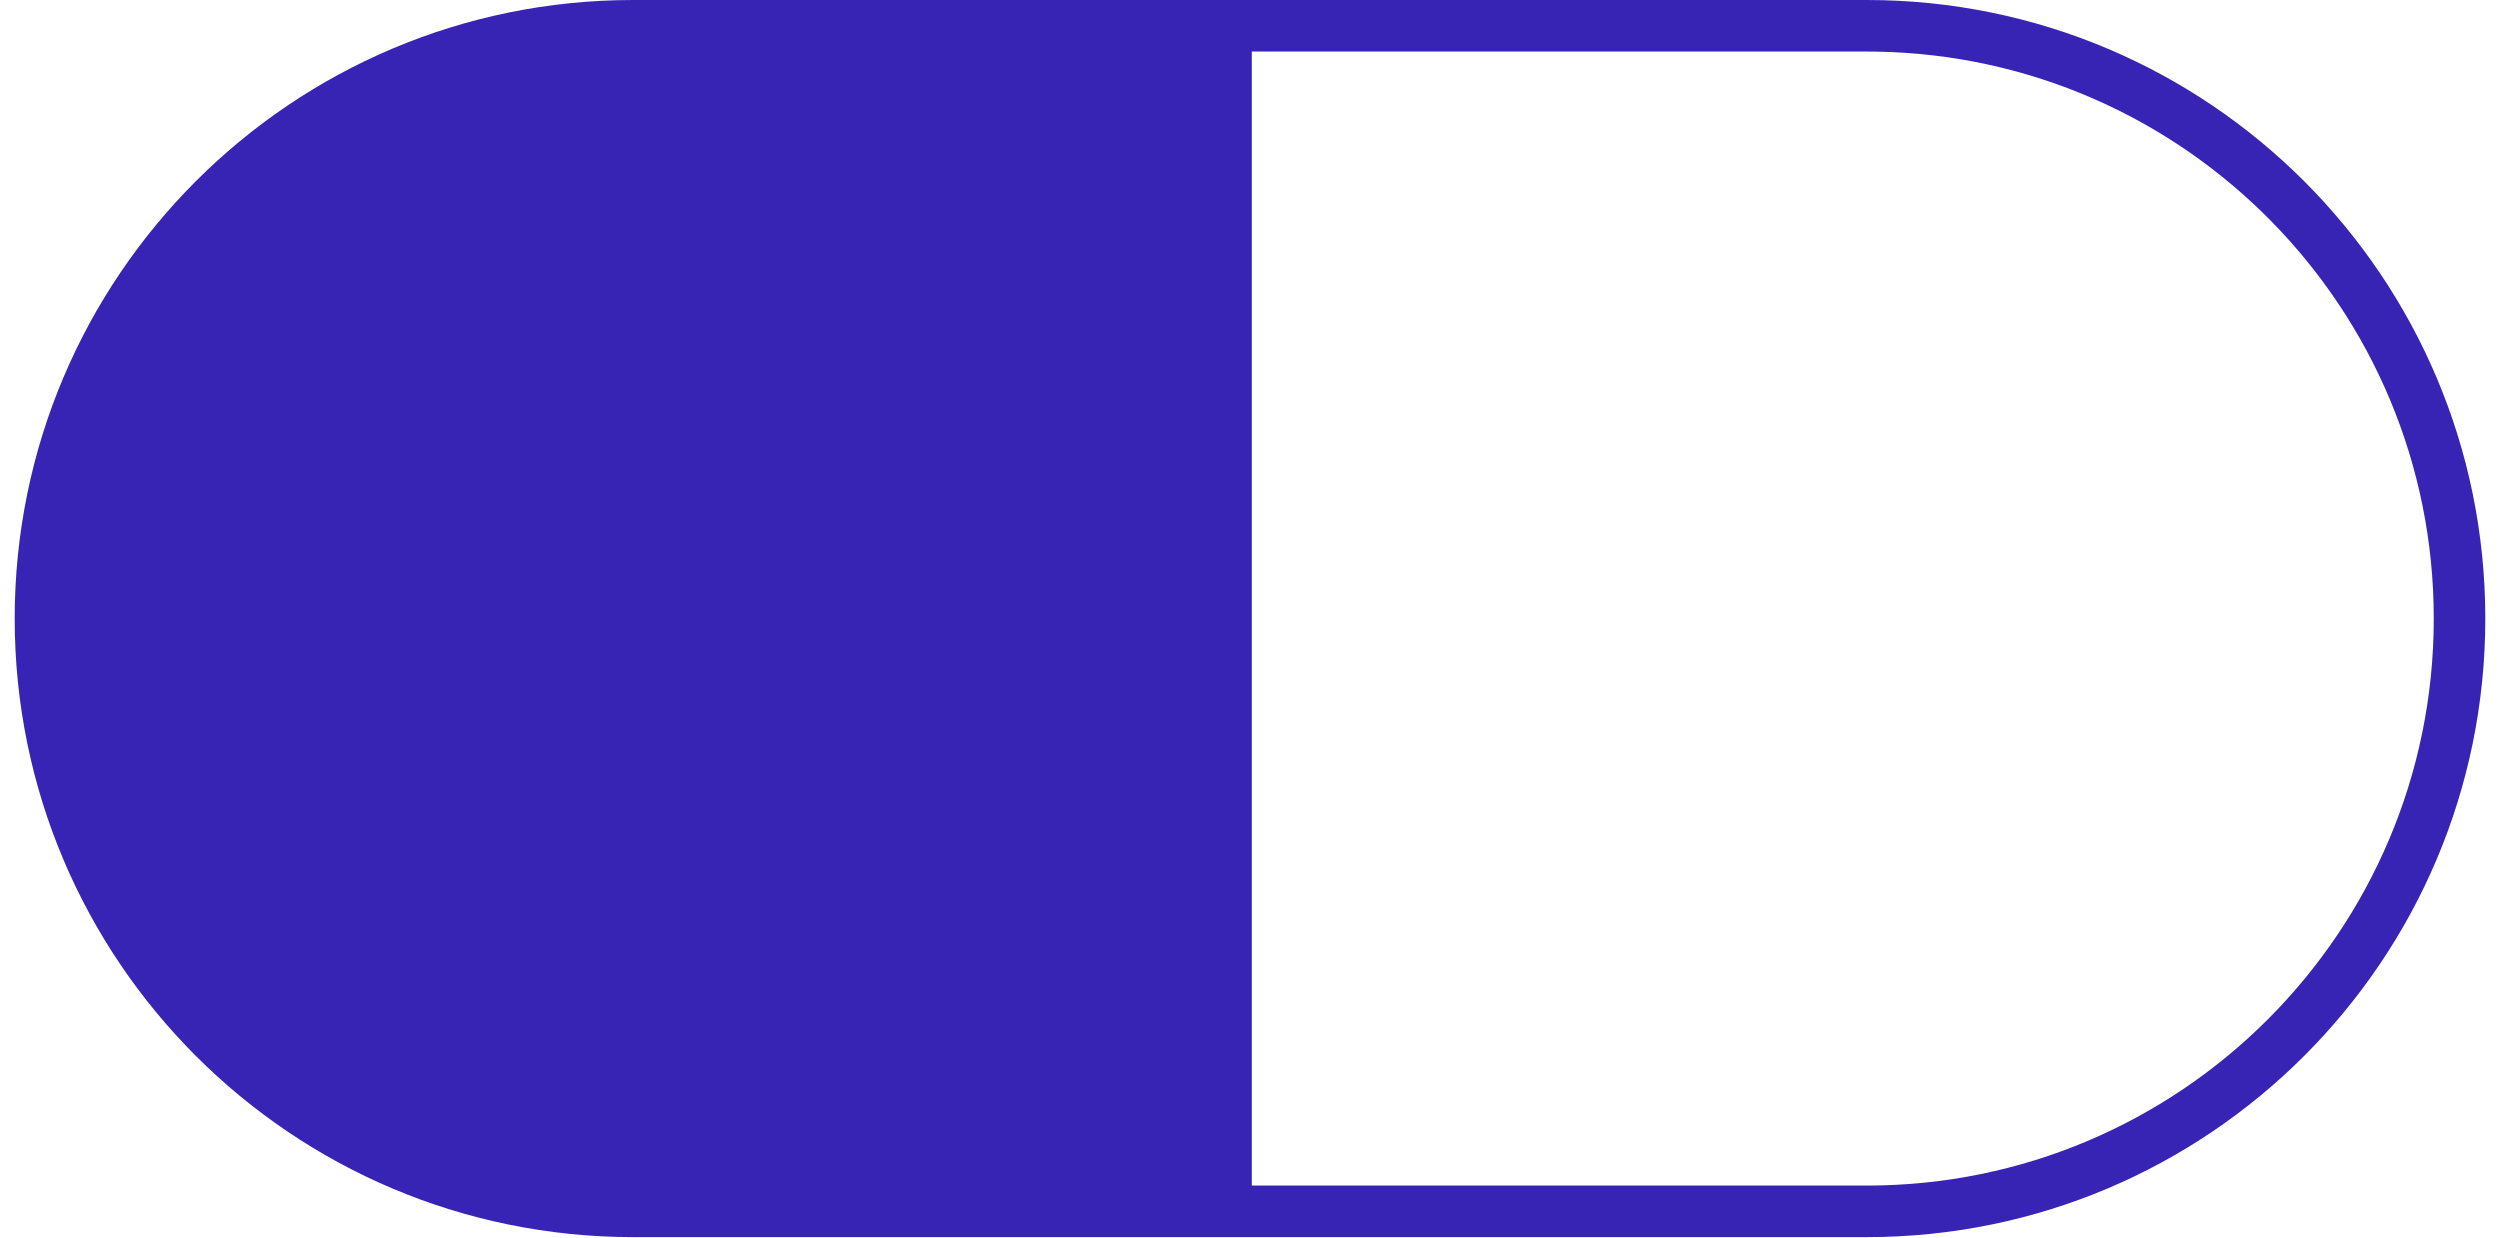
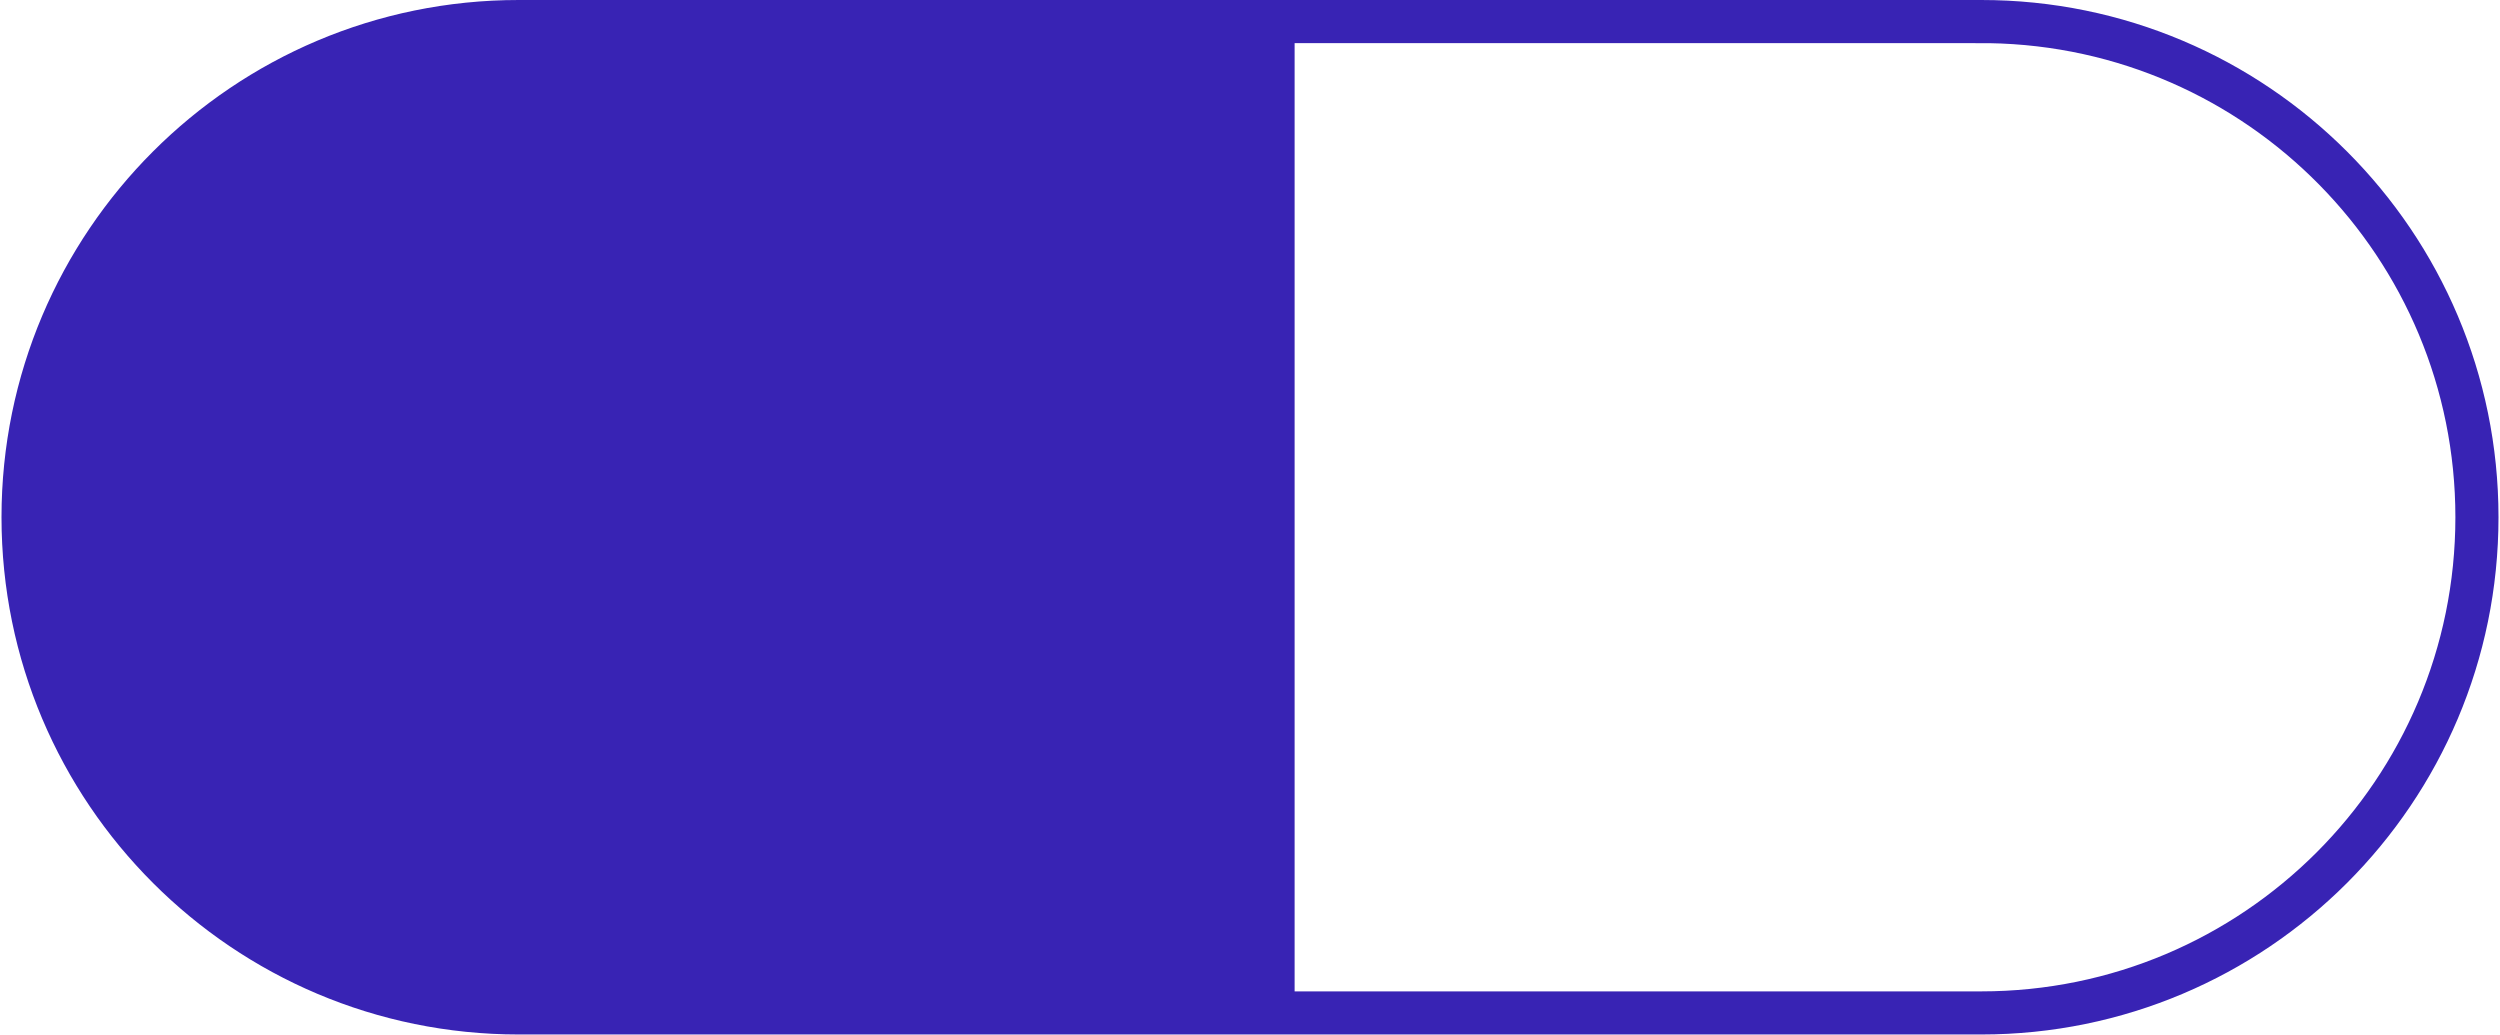
- <svg xmlns="http://www.w3.org/2000/svg" width="97" height="48" viewBox="0 0 97 48">
-   <path d="M24.57 48c-13.255 0-24-10.745-24-24s10.745-24 24-24h47.86c13.255 0 24 10.745 24 24s-10.745 24-24 24H24.57zM72.43 2H48.57v44h23.86c12.15 0 22-9.85 22-22 0-12.029-9.654-21.803-21.636-21.997L72.43 2z" fill="#3824B4" fill-rule="nonzero" />
+ <svg xmlns="http://www.w3.org/2000/svg" width="116" height="48" viewBox="0 0 116 48">
+   <defs>
+     <clipPath id="gl02ocpfea">
+       <path d="M375 0v812H0V0h375z" />
+     </clipPath>
+     <clipPath id="q3qhbzjb9b">
+       <path d="M91.86 0c13.255 0 24 10.745 24 24s-10.745 24-24 24H24C10.745 48 0 37.255 0 24S10.745 0 24 0h67.86zM60 2v44h31.86c12.15 0 22-9.85 22-22 0-12.029-9.654-21.803-21.636-21.997L60 2z" />
+     </clipPath>
+   </defs>
+   <g clip-path="url(#gl02ocpfea)" transform="translate(-72 -324)">
+     <g clip-path="url(#q3qhbzjb9b)" transform="translate(72.07 324)">
+       <path fill="#3823B4" d="M0 0h115.86v48H0V0z" />
+     </g>
+   </g>
</svg>
